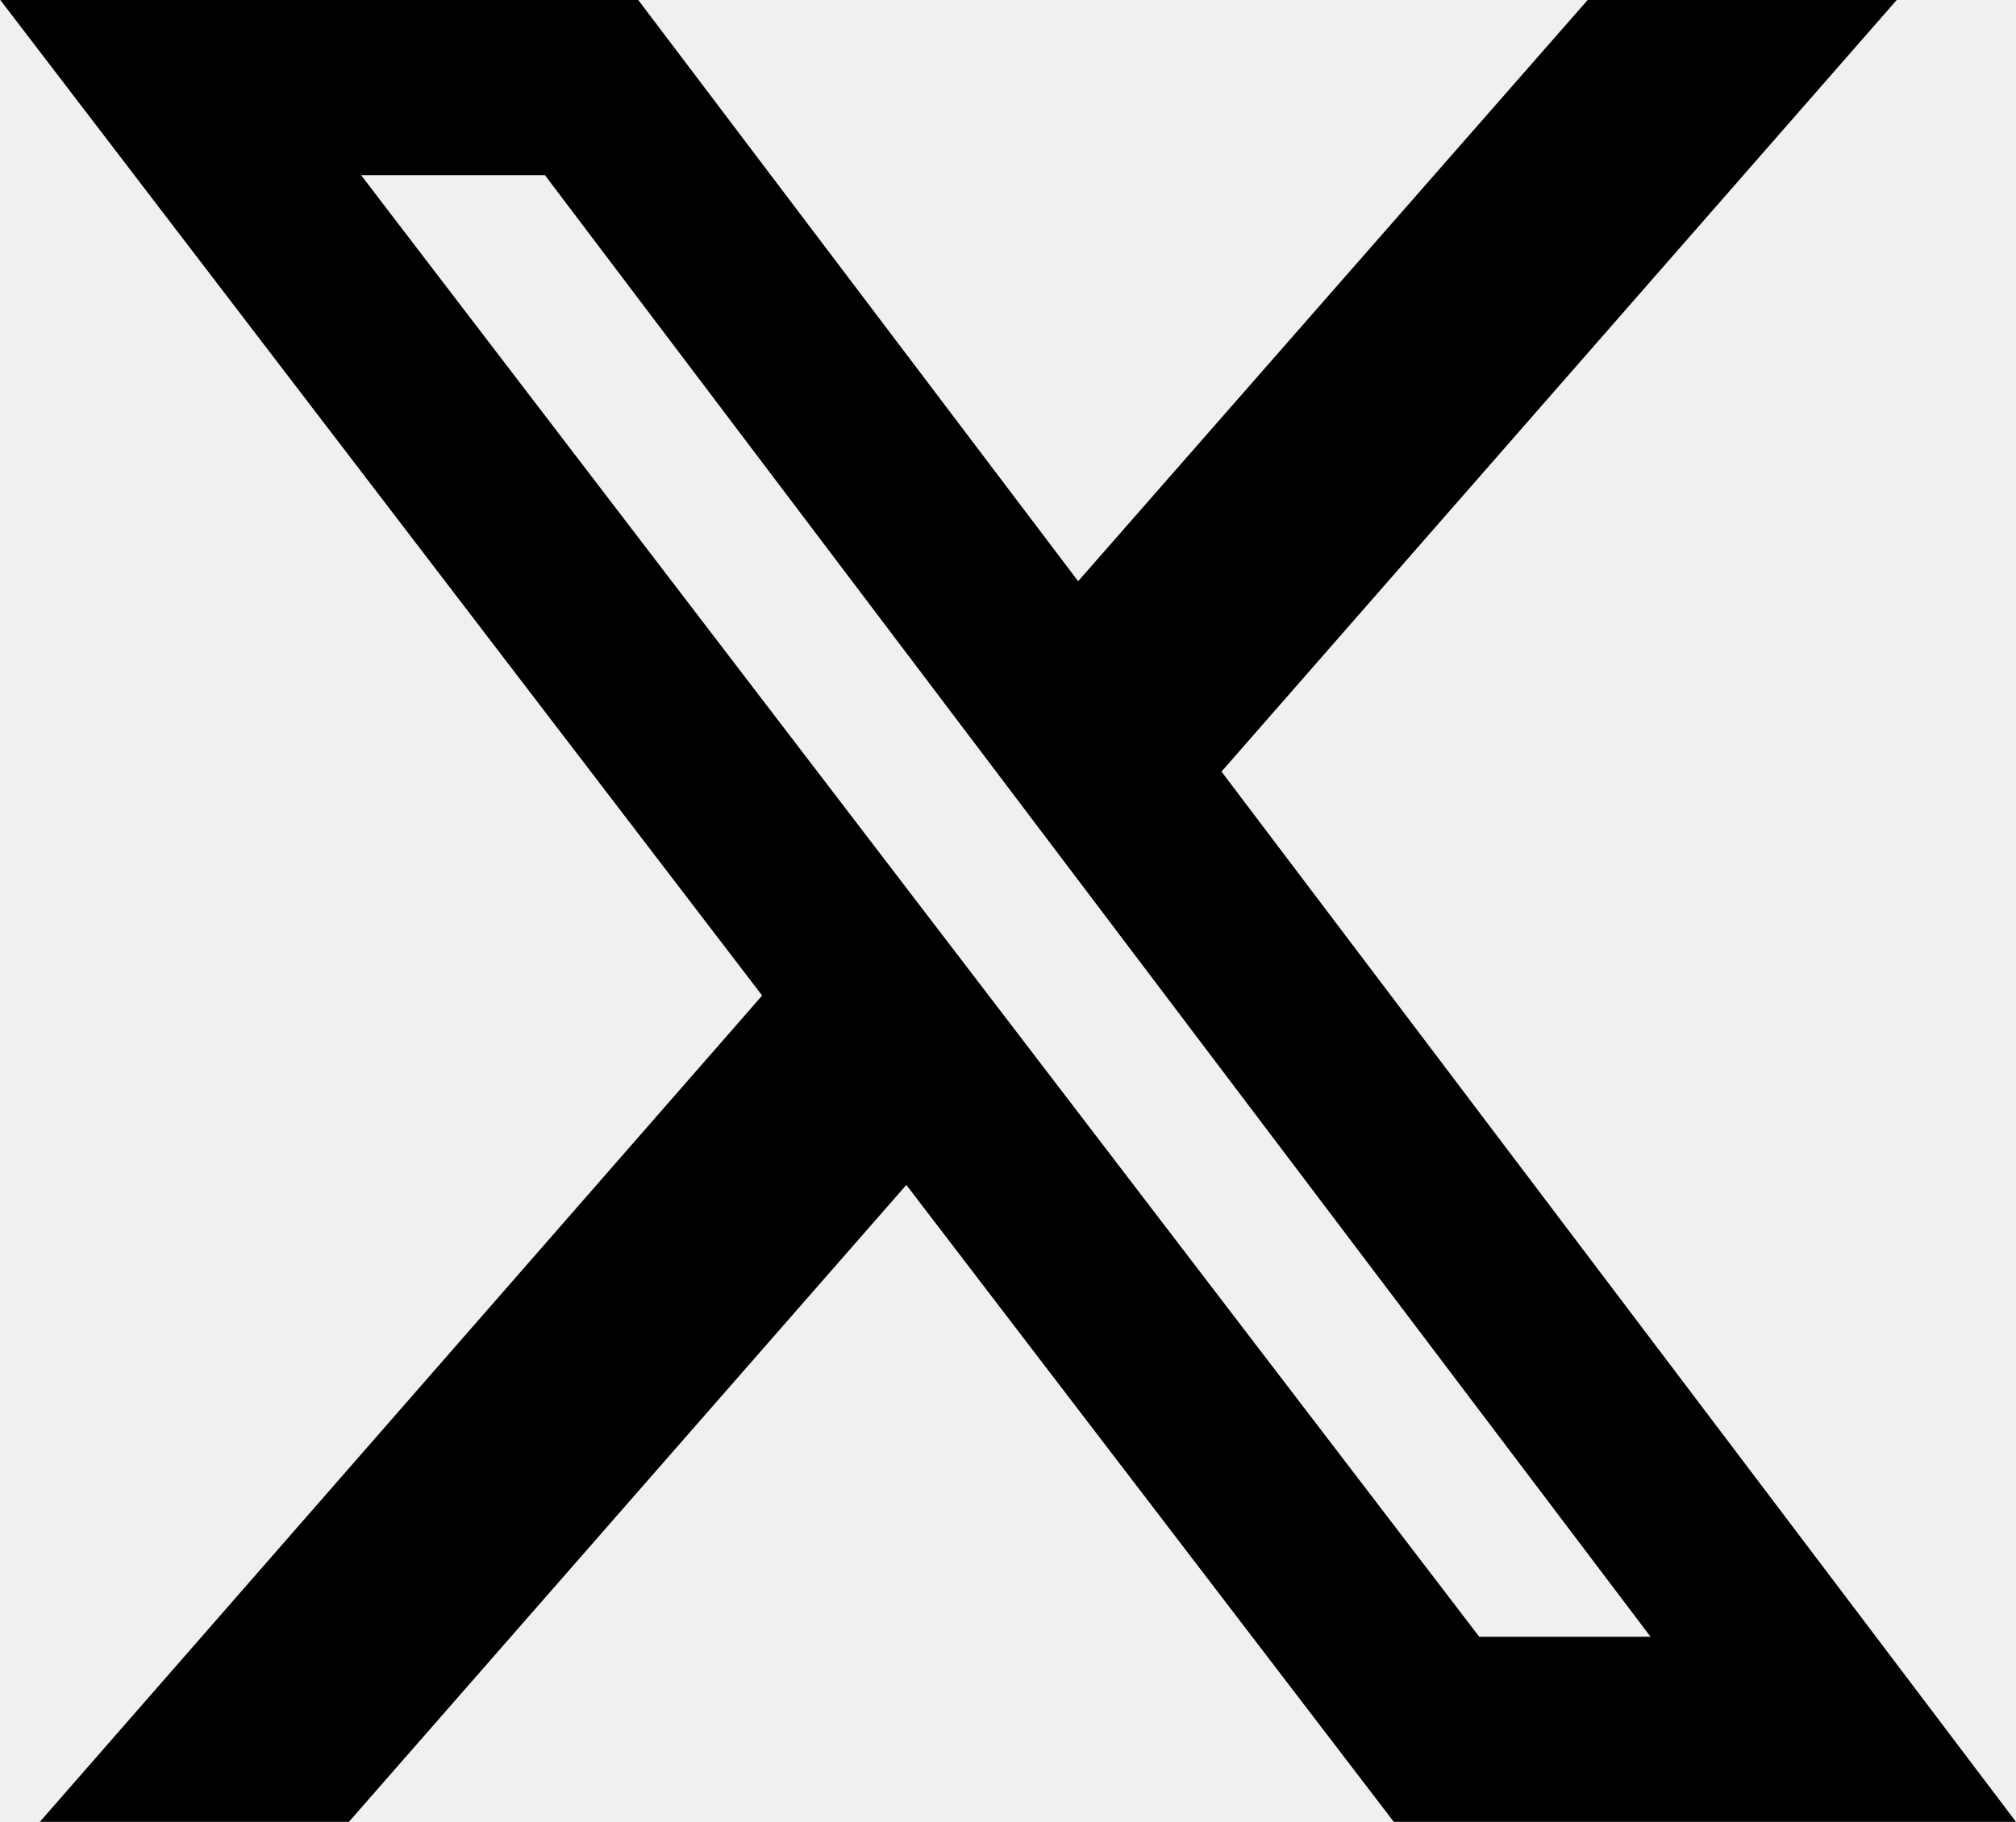
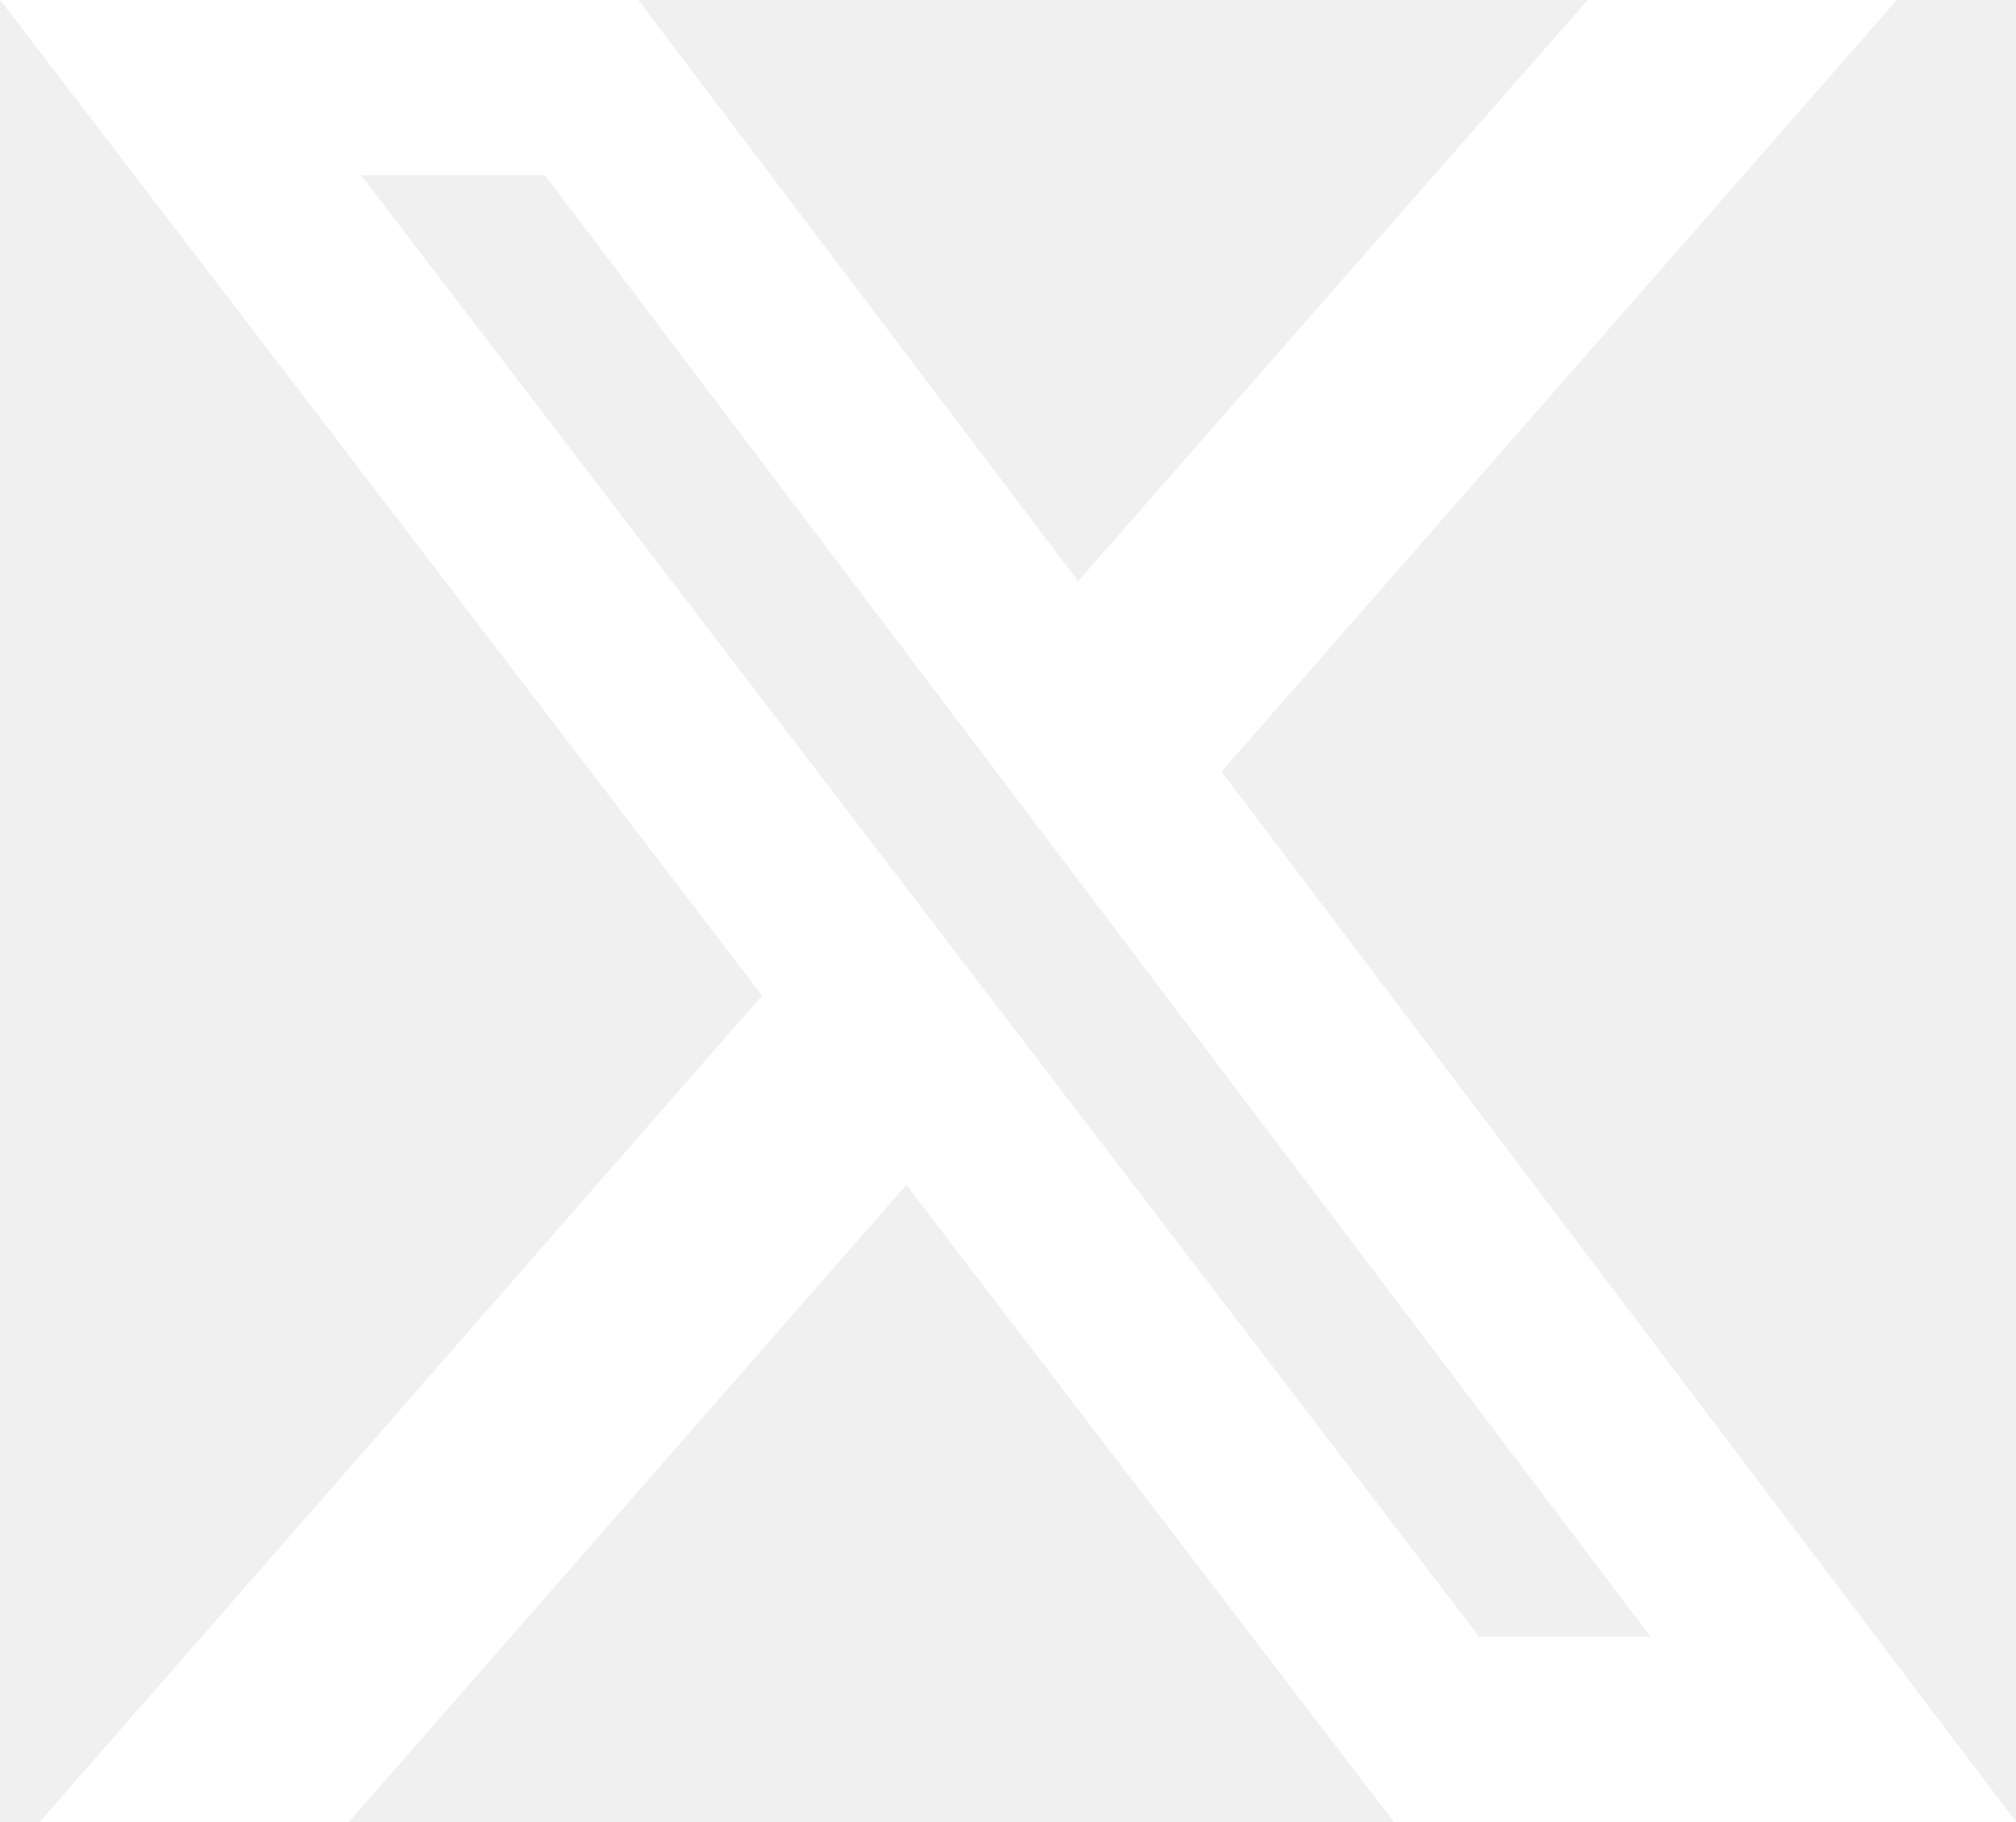
<svg xmlns="http://www.w3.org/2000/svg" id="Layer_1" data-name="Layer 1" viewBox="0 0 118.98 107.54">
-   <path d="M290.21,202.23h18.24L268.6,247.78l46.89,62H278.77L250,272.18l-32.9,37.6H198.86L241.49,261l-45-58.82h37.65l26,34.36Zm-6.4,96.62h10.11l-65.25-86.28H217.82Z" transform="translate(-196.51 -202.23)" />
+   <path d="M290.21,202.23h18.24L268.6,247.78l46.89,62H278.77L250,272.18l-32.9,37.6H198.86L241.49,261l-45-58.82h37.65l26,34.36Zm-6.4,96.62h10.11l-65.25-86.28H217.82Z" transform="translate(-196.51 -202.23)" fill="white" />
</svg>
